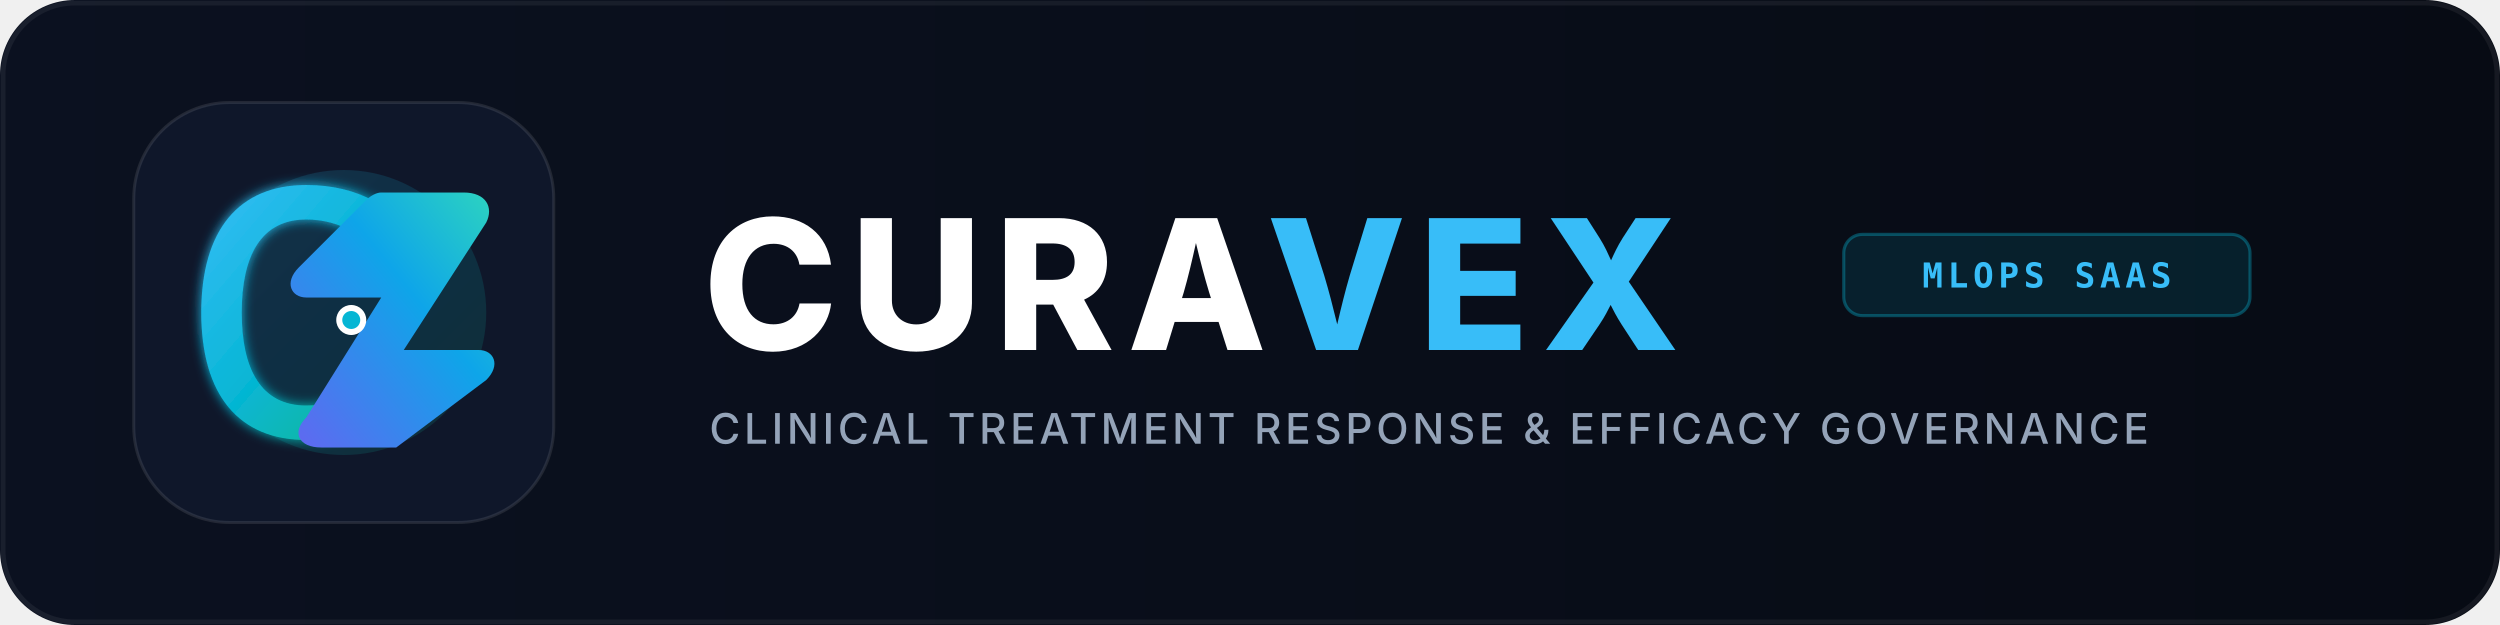
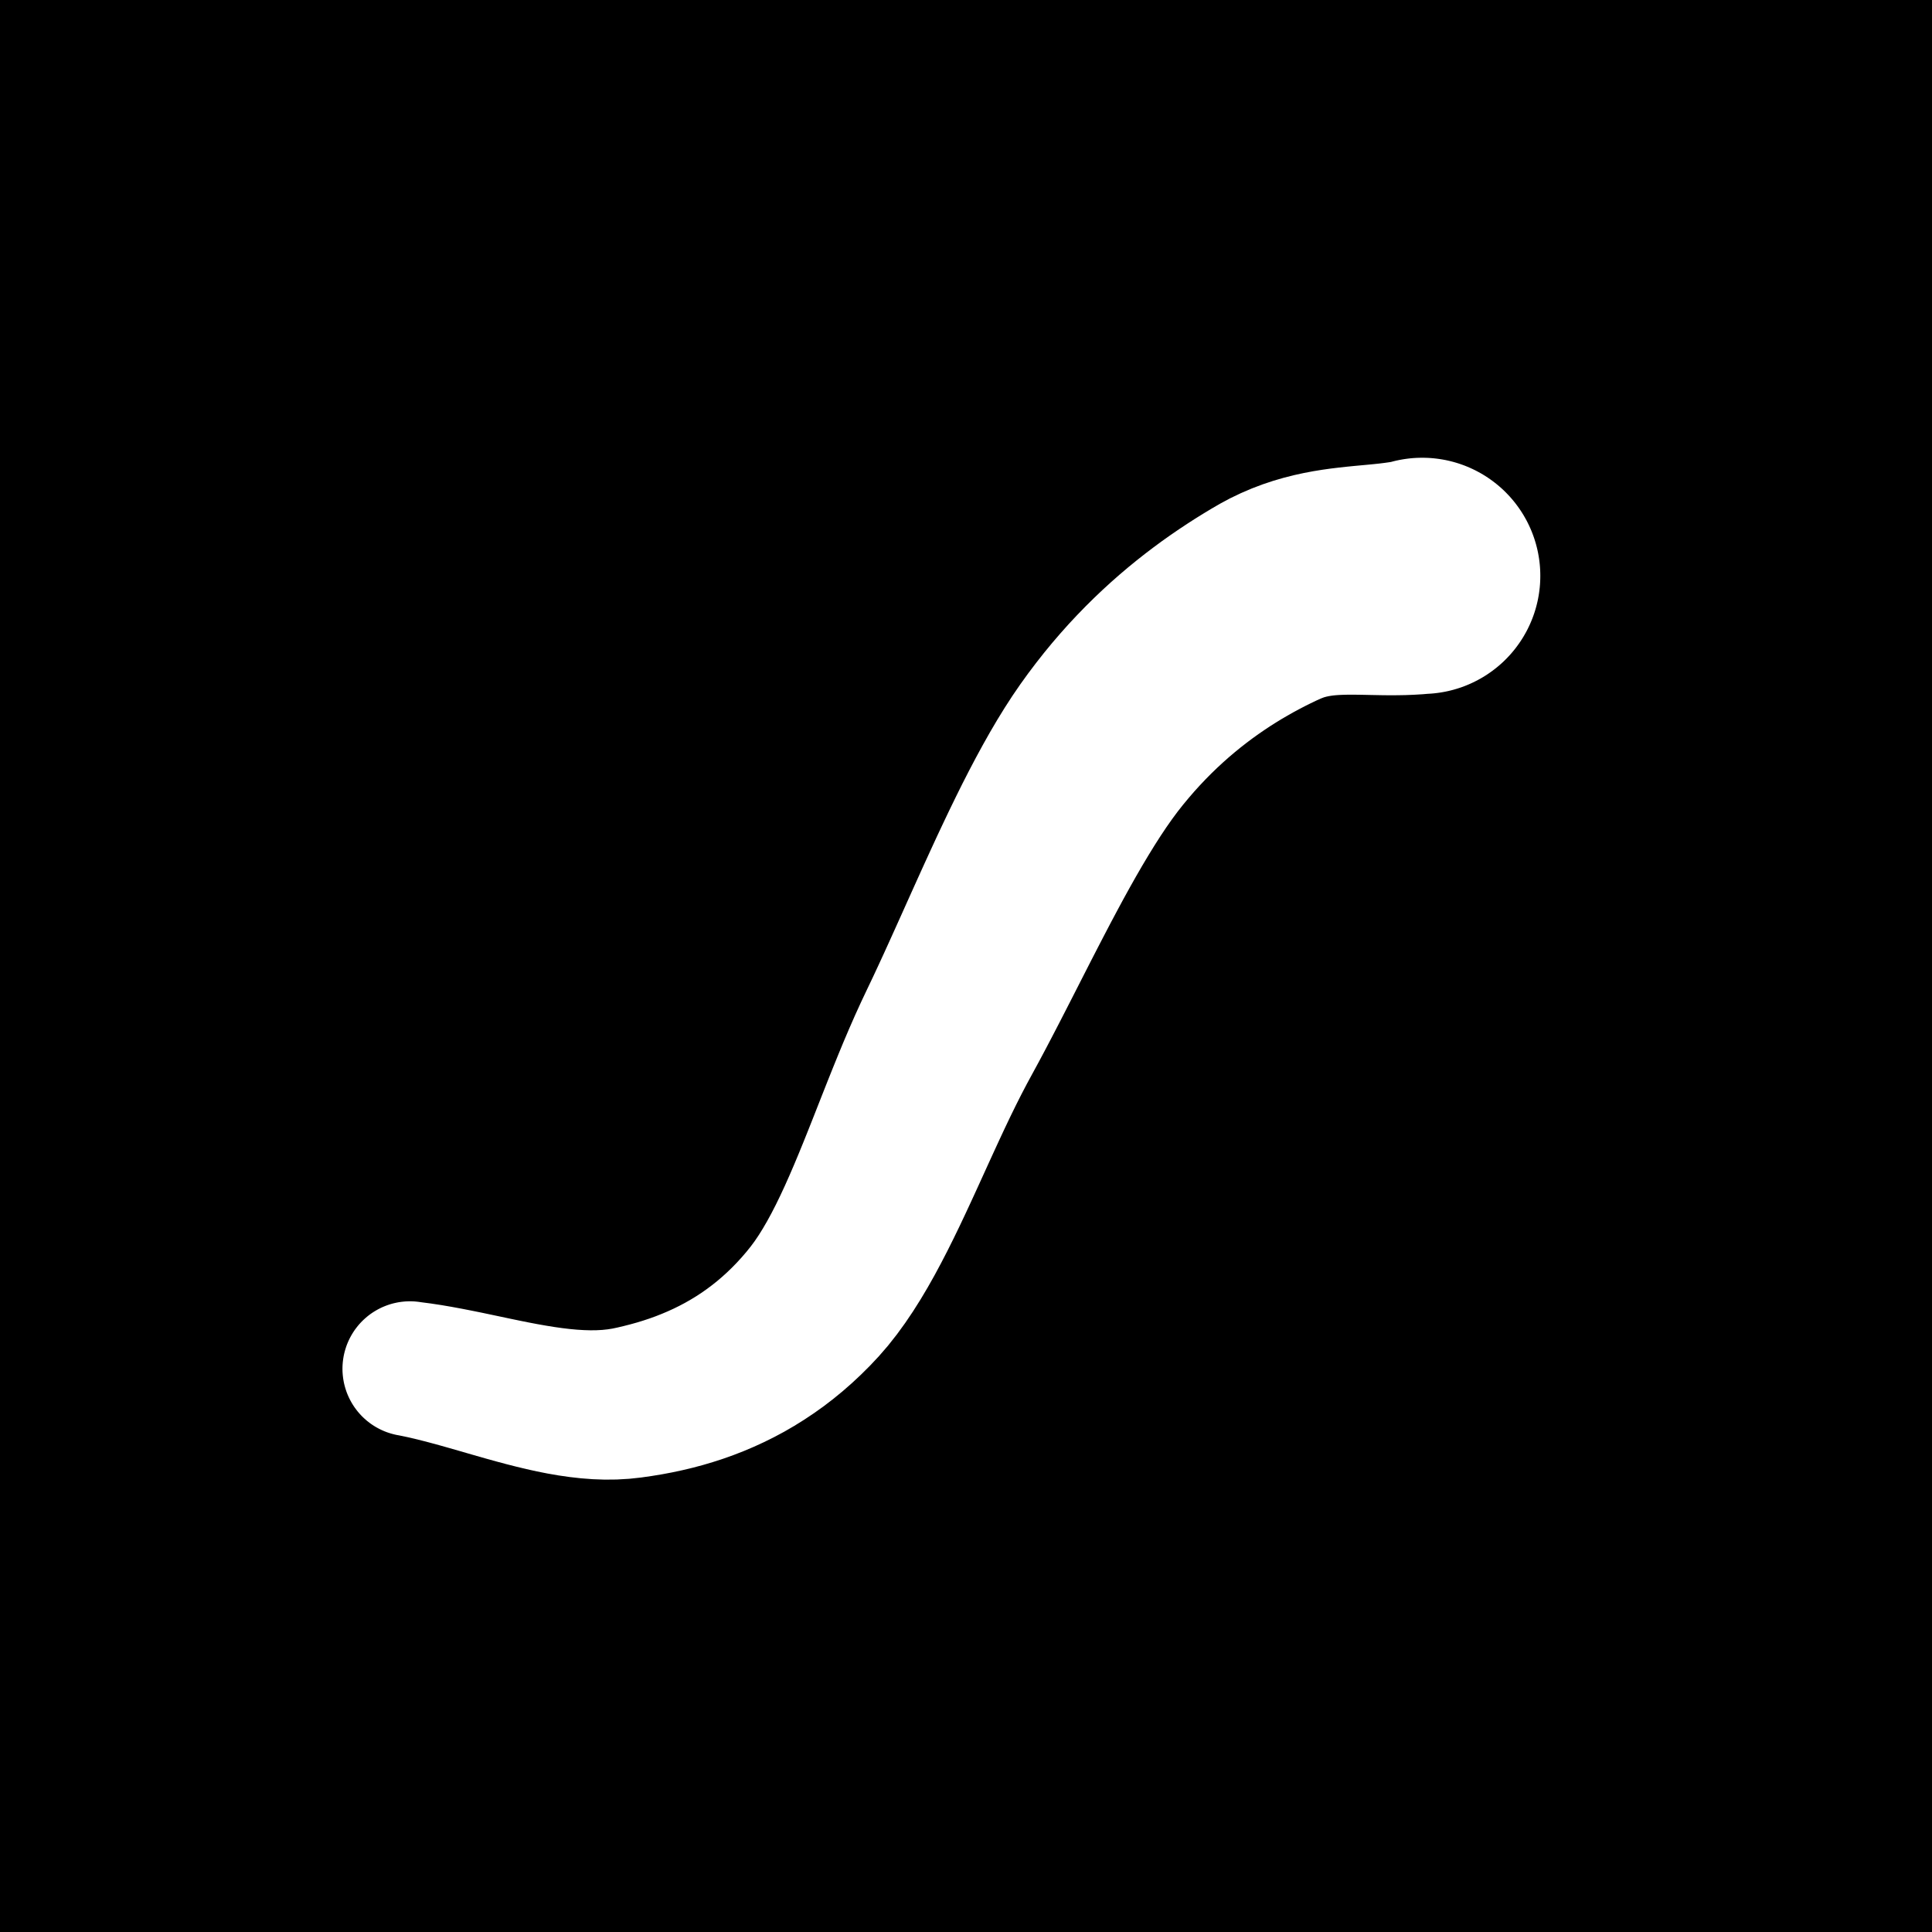
- <svg xmlns="http://www.w3.org/2000/svg" viewBox="0 0 800 200" width="800" height="200">
-   <defs>
-     <linearGradient id="logoBgGrad" x1="0%" y1="0%" x2="100%" y2="0%">
-       <stop offset="0%" stop-color="#0b1120" />
-       <stop offset="100%" stop-color="#070b14" />
-     </linearGradient>
-     <linearGradient id="bioGradH" x1="0%" y1="0%" x2="100%" y2="100%">
-       <stop offset="0%" stop-color="#38bdf8" />
-       <stop offset="50%" stop-color="#06b6d4" />
-       <stop offset="100%" stop-color="#10b981" />
-     </linearGradient>
-     <linearGradient id="vectorGradH" x1="0%" y1="100%" x2="100%" y2="0%">
-       <stop offset="0%" stop-color="#6366f1" />
-       <stop offset="60%" stop-color="#0ea5e9" />
-       <stop offset="100%" stop-color="#2dd4bf" />
-     </linearGradient>
-     <filter id="markGlow" x="-20%" y="-20%" width="140%" height="140%">
-       <feGaussianBlur stdDeviation="4" result="blur" />
-       <feComposite in="SourceGraphic" in2="blur" operator="over" />
-     </filter>
-   </defs>
-   <rect width="800" height="200" rx="24" fill="url(#logoBgGrad)" />
-   <rect width="798" height="198" x="1" y="1" rx="23" fill="none" stroke="rgba(255,255,255,0.06)" stroke-width="1.5" />
-   <g transform="translate(110, 100) scale(0.48)">
-     <rect x="-140" y="-140" width="280" height="280" rx="64" fill="#0f172a" stroke="rgba(255,255,255,0.1)" stroke-width="2" />
-     <circle cx="0" cy="0" r="95" fill="url(#bioGradH)" opacity="0.15" />
-     <path d="M -25,-85               C -70,-85 -95,-55 -95,0               C -95,55 -70,85 -25,85               C 10,85 35,70 50,45              C 40,40 35,35 30,30              C 18,50 -2,62 -25,62              C -55,62 -68,38 -68,0              C -68,-38 -55,-62 -25,-62              C -2,-62 18,-50 30,-30              C 35,-35 40,-40 50,-45              C 35,-70 10,-85 -25,-85 Z" fill="url(#bioGradH)" filter="url(#markGlow)" />
-     <path d="M 25,-80               L 80,-80               C 95,-80 100,-70 95,-60               L 40,25               L 90,25               C 100,25 105,35 95,45               L 35,90               L -15,90               C -30,90 -35,80 -25,70               L 25,-10               L -25,-10               C -35,-10 -40,-20 -30,-30               L 15,-75               C 18,-78 22,-80 25,-80 Z" fill="url(#vectorGradH)" />
-     <circle cx="5" cy="5" r="10" fill="#ffffff" />
-     <circle cx="5" cy="5" r="6" fill="#06b6d4" />
-   </g>
-   <g transform="translate(225, 0)">
-     <text x="0" y="112" font-family="'Inter', -apple-system, sans-serif" font-size="58" font-weight="800" letter-spacing="4" fill="#ffffff">
-       CURA<tspan fill="#38bdf8">VEX</tspan>
-     </text>
-     <g transform="translate(365, 75)">
-       <rect width="130" height="26" rx="6" fill="rgba(6, 182, 212, 0.12)" stroke="rgba(6, 182, 212, 0.35)" stroke-width="1" />
-       <text x="65" y="17" font-family="'JetBrains Mono', monospace" font-size="11" font-weight="700" letter-spacing="1.5" fill="#38bdf8" text-anchor="middle">
-         MLOPS SAAS
-       </text>
-     </g>
-     <text x="2" y="142" font-family="'Inter', -apple-system, sans-serif" font-size="13.5" font-weight="500" letter-spacing="1.2" fill="#94a3b8">
-       CLINICAL TREATMENT RESPONSE &amp; EFFICACY GOVERNANCE
-     </text>
-   </g>
+ <svg xmlns="http://www.w3.org/2000/svg" viewBox="0 0 1000 1000" width="1000" height="1000">
+   <rect width="1000" height="1000" fill="#000" />
+   <path fill="#fff" fill-rule="evenodd" d="M206.22 742.89 L205.38 742.74 L204.54 742.56 L203.71 742.36 L202.88 742.14 L202.05 741.90 L201.24 741.64 L200.43 741.37 L199.62 741.07 L198.83 740.75 L198.04 740.41 L197.26 740.05 L196.49 739.68 L195.73 739.28 L194.98 738.87 L194.24 738.44 L193.51 737.99 L192.79 737.52 L192.08 737.04 L191.38 736.53 L190.70 736.01 L190.03 735.48 L189.38 734.93 L188.74 734.36 L188.11 733.78 L187.49 733.18 L186.89 732.56 L186.31 731.93 L185.74 731.29 L185.19 730.64 L184.66 729.97 L184.14 729.28 L183.63 728.59 L183.15 727.88 L182.68 727.16 L182.23 726.43 L181.80 725.69 L181.39 724.94 L180.99 724.18 L180.62 723.41 L180.26 722.63 L179.92 721.84 L179.60 721.05 L179.30 720.24 L179.03 719.43 L178.77 718.62 L178.53 717.79 L178.31 716.96 L178.11 716.13 L177.93 715.29 L177.78 714.45 L177.64 713.60 L177.53 712.75 L177.43 711.90 L177.36 711.05 L177.30 710.19 L177.27 709.33 L177.26 708.48 L177.27 707.62 L177.30 706.76 L177.36 705.91 L177.43 705.05 L177.53 704.20 L177.64 703.35 L177.78 702.51 L177.93 701.66 L178.11 700.82 L178.31 699.99 L178.53 699.16 L178.77 698.34 L179.03 697.52 L179.30 696.71 L179.60 695.91 L179.92 695.11 L180.26 694.32 L180.62 693.54 L180.99 692.77 L181.39 692.01 L181.80 691.26 L182.23 690.52 L182.68 689.79 L183.15 689.07 L183.63 688.36 L184.14 687.67 L184.66 686.99 L185.19 686.32 L185.74 685.66 L186.31 685.02 L186.89 684.39 L187.49 683.78 L188.11 683.18 L188.74 682.60 L189.38 682.03 L190.03 681.48 L190.70 680.94 L191.38 680.42 L192.08 679.92 L192.79 679.43 L193.51 678.97 L194.24 678.52 L194.98 678.09 L195.73 677.67 L196.49 677.28 L197.26 676.90 L198.04 676.54 L198.83 676.21 L199.62 675.89 L200.43 675.59 L201.24 675.31 L202.05 675.05 L202.88 674.81 L203.71 674.59 L204.54 674.40 L205.38 674.22 L206.22 674.06 L207.07 673.93 L207.92 673.81 L208.77 673.72 L209.62 673.64 L210.48 673.59 L211.34 673.56 L212.19 673.55 L213.05 673.56 L213.91 673.59 L214.76 673.64 L215.62 673.72 L216.47 673.81 L217.32 673.93 L217.90 674.02 L217.90 674.02 L223.03 674.69 L228.50 675.52 L233.88 676.44 L239.17 677.42 L244.38 678.44 L249.51 679.48 L254.54 680.54 L259.49 681.58 L264.33 682.61 L269.08 683.59 L273.71 684.52 L278.22 685.38 L282.61 686.15 L286.86 686.84 L290.96 687.42 L294.90 687.89 L298.67 688.24 L302.25 688.46 L305.63 688.56 L308.80 688.52 L311.75 688.36 L314.48 688.07 L316.97 687.68 L319.58 687.13 L322.75 686.38 L326.19 685.50 L329.58 684.56 L332.91 683.54 L336.17 682.46 L339.38 681.30 L342.53 680.06 L345.62 678.75 L348.65 677.37 L351.63 675.90 L354.55 674.36 L357.42 672.72 L360.24 671.01 L363.01 669.20 L365.74 667.29 L368.42 665.29 L371.07 663.19 L373.68 660.97 L376.26 658.64 L378.80 656.19 L381.32 653.61 L383.81 650.89 L386.28 648.03 L388.59 645.16 L390.67 642.35 L392.72 639.31 L394.85 635.89 L397.05 632.11 L399.30 627.98 L401.59 623.53 L403.90 618.78 L406.24 613.75 L408.60 608.46 L410.98 602.94 L413.38 597.21 L415.80 591.29 L418.25 585.19 L420.73 578.95 L423.24 572.57 L425.80 566.07 L428.41 559.47 L431.08 552.80 L433.82 546.05 L436.63 539.25 L439.54 532.42 L442.55 525.56 L445.68 518.69 L448.79 512.11 L451.70 506.01 L454.51 499.99 L457.37 493.79 L460.26 487.44 L463.20 480.94 L466.18 474.33 L469.19 467.62 L472.24 460.84 L475.33 453.99 L478.46 447.09 L481.63 440.17 L484.83 433.23 L488.09 426.30 L491.38 419.39 L494.73 412.51 L498.12 405.68 L501.58 398.91 L505.10 392.22 L508.70 385.60 L512.37 379.08 L516.14 372.66 L520.03 366.34 L524.04 360.14 L528.14 354.16 L532.23 348.49 L536.33 343.07 L540.48 337.80 L544.68 332.70 L548.93 327.76 L553.21 322.97 L557.54 318.34 L561.89 313.86 L566.27 309.53 L570.67 305.35 L575.08 301.31 L579.50 297.42 L583.92 293.67 L588.34 290.06 L592.74 286.59 L597.14 283.25 L601.51 280.03 L605.86 276.95 L610.17 273.99 L614.45 271.15 L618.69 268.42 L622.88 265.82 L627.02 263.32 L631.48 260.73 L636.70 257.93 L642.34 255.23 L647.96 252.82 L653.53 250.71 L659.03 248.87 L664.42 247.30 L669.68 245.96 L674.78 244.84 L679.70 243.91 L684.42 243.14 L688.92 242.51 L693.21 241.99 L697.26 241.55 L701.07 241.17 L704.64 240.84 L707.97 240.53 L711.06 240.23 L713.90 239.93 L716.50 239.61 L718.86 239.28 L720.03 239.09 L721.28 238.76 L722.74 238.41 L724.21 238.10 L725.69 237.83 L726.95 237.62 L726.98 237.62 L726.98 237.62 L727.17 237.59 L728.65 237.39 L730.14 237.22 L731.64 237.09 L733.14 237.00 L734.64 236.95 L736.14 236.93 L737.64 236.95 L739.14 237.00 L740.63 237.09 L742.13 237.22 L743.62 237.39 L745.11 237.59 L746.59 237.83 L748.06 238.10 L749.53 238.41 L750.99 238.76 L752.44 239.14 L753.88 239.56 L755.31 240.01 L756.73 240.50 L758.14 241.02 L759.53 241.58 L760.91 242.17 L762.27 242.80 L763.62 243.45 L764.95 244.15 L766.27 244.87 L767.56 245.62 L768.84 246.41 L770.10 247.23 L771.33 248.08 L772.55 248.96 L773.74 249.87 L774.91 250.80 L776.06 251.77 L777.19 252.76 L778.29 253.78 L779.36 254.83 L780.41 255.91 L781.43 257.00 L782.42 258.13 L783.39 259.28 L784.33 260.45 L785.23 261.64 L786.11 262.86 L786.96 264.09 L787.78 265.35 L788.57 266.63 L789.32 267.93 L790.05 269.24 L790.74 270.57 L791.39 271.92 L792.02 273.28 L792.61 274.66 L793.17 276.06 L793.69 277.46 L794.18 278.88 L794.63 280.31 L795.05 281.75 L795.43 283.20 L795.78 284.66 L796.09 286.13 L796.36 287.60 L796.60 289.09 L796.80 290.57 L796.97 292.06 L797.10 293.56 L797.19 295.06 L797.24 296.55 L797.26 298.05 L797.24 299.56 L797.19 301.05 L797.10 302.55 L796.97 304.05 L796.80 305.54 L796.60 307.02 L796.36 308.51 L796.09 309.98 L795.78 311.45 L795.43 312.91 L795.05 314.36 L794.63 315.80 L794.18 317.23 L793.69 318.65 L793.17 320.05 L792.61 321.45 L792.02 322.83 L791.39 324.19 L790.74 325.54 L790.05 326.87 L789.32 328.18 L788.57 329.48 L787.78 330.76 L786.96 332.02 L786.11 333.25 L785.23 334.47 L784.33 335.66 L783.39 336.83 L782.42 337.98 L781.43 339.11 L780.41 340.20 L779.36 341.28 L778.29 342.33 L777.19 343.35 L776.06 344.34 L774.91 345.31 L773.74 346.24 L772.55 347.15 L771.33 348.03 L770.10 348.88 L768.84 349.70 L767.56 350.49 L766.27 351.24 L764.95 351.96 L763.62 352.65 L762.27 353.31 L760.91 353.94 L759.53 354.53 L758.14 355.09 L756.73 355.61 L755.31 356.10 L753.88 356.55 L752.44 356.97 L750.99 357.35 L749.53 357.70 L748.06 358.01 L746.59 358.28 L745.29 358.49 L745.29 358.49 L745.25 358.50 L745.11 358.52 L743.62 358.72 L742.13 358.89 L740.63 359.02 L739.14 359.11 L739.00 359.11 L736.35 359.34 L731.76 359.61 L727.42 359.78 L723.33 359.85 L719.49 359.87 L715.90 359.84 L712.55 359.78 L709.45 359.72 L706.59 359.66 L703.97 359.61 L701.57 359.58 L699.38 359.57 L697.40 359.58 L695.61 359.62 L694.00 359.68 L692.53 359.76 L691.19 359.86 L689.94 359.99 L688.76 360.16 L687.61 360.36 L686.46 360.61 L685.27 360.94 L683.61 361.58 L681.11 362.71 L678.21 364.11 L675.28 365.57 L672.34 367.11 L669.37 368.71 L666.39 370.40 L663.39 372.15 L660.38 373.99 L657.36 375.91 L654.34 377.92 L651.30 380.01 L648.27 382.19 L645.23 384.47 L642.19 386.84 L639.15 389.32 L636.12 391.89 L633.09 394.58 L630.07 397.37 L627.06 400.28 L624.06 403.31 L621.08 406.46 L618.11 409.73 L615.17 413.14 L612.30 416.60 L609.50 420.16 L606.65 424.01 L603.69 428.23 L600.66 432.77 L597.56 437.62 L594.41 442.74 L591.21 448.10 L587.98 453.69 L584.72 459.48 L581.44 465.43 L578.15 471.55 L574.83 477.79 L571.51 484.14 L568.17 490.58 L564.82 497.09 L561.47 503.65 L558.11 510.24 L554.74 516.85 L551.36 523.45 L547.98 530.03 L544.58 536.58 L541.18 543.07 L537.76 549.49 L534.47 555.55 L531.47 561.09 L528.62 566.55 L525.77 572.20 L522.93 578.01 L520.09 583.96 L517.25 590.04 L514.40 596.23 L511.53 602.50 L508.64 608.84 L505.73 615.23 L502.78 621.65 L499.78 628.10 L496.73 634.55 L493.60 640.99 L490.40 647.41 L487.10 653.79 L483.70 660.12 L480.16 666.40 L476.47 672.60 L472.61 678.72 L468.54 684.75 L464.24 690.67 L459.68 696.46 L454.95 701.93 L450.29 706.89 L445.66 711.50 L440.95 715.90 L436.15 720.10 L431.28 724.09 L426.34 727.88 L421.32 731.46 L416.25 734.84 L411.13 738.03 L405.97 741.02 L400.76 743.81 L395.52 746.41 L390.26 748.83 L384.97 751.07 L379.68 753.13 L374.37 755.02 L369.06 756.74 L363.76 758.31 L358.46 759.72 L353.17 760.98 L347.89 762.11 L342.63 763.10 L337.40 763.96 L331.84 764.76 L325.67 765.42 L319.25 765.79 L312.96 765.85 L306.80 765.63 L300.77 765.17 L294.87 764.51 L289.09 763.68 L283.43 762.70 L277.88 761.60 L272.44 760.39 L267.10 759.11 L261.87 757.78 L256.72 756.40 L251.68 755.00 L246.73 753.59 L241.87 752.19 L237.11 750.81 L232.46 749.48 L227.90 748.19 L223.46 746.98 L219.13 745.84 L214.92 744.79 L210.84 743.84 L206.49 742.94 L206.49 742.94 Z" />
</svg>
